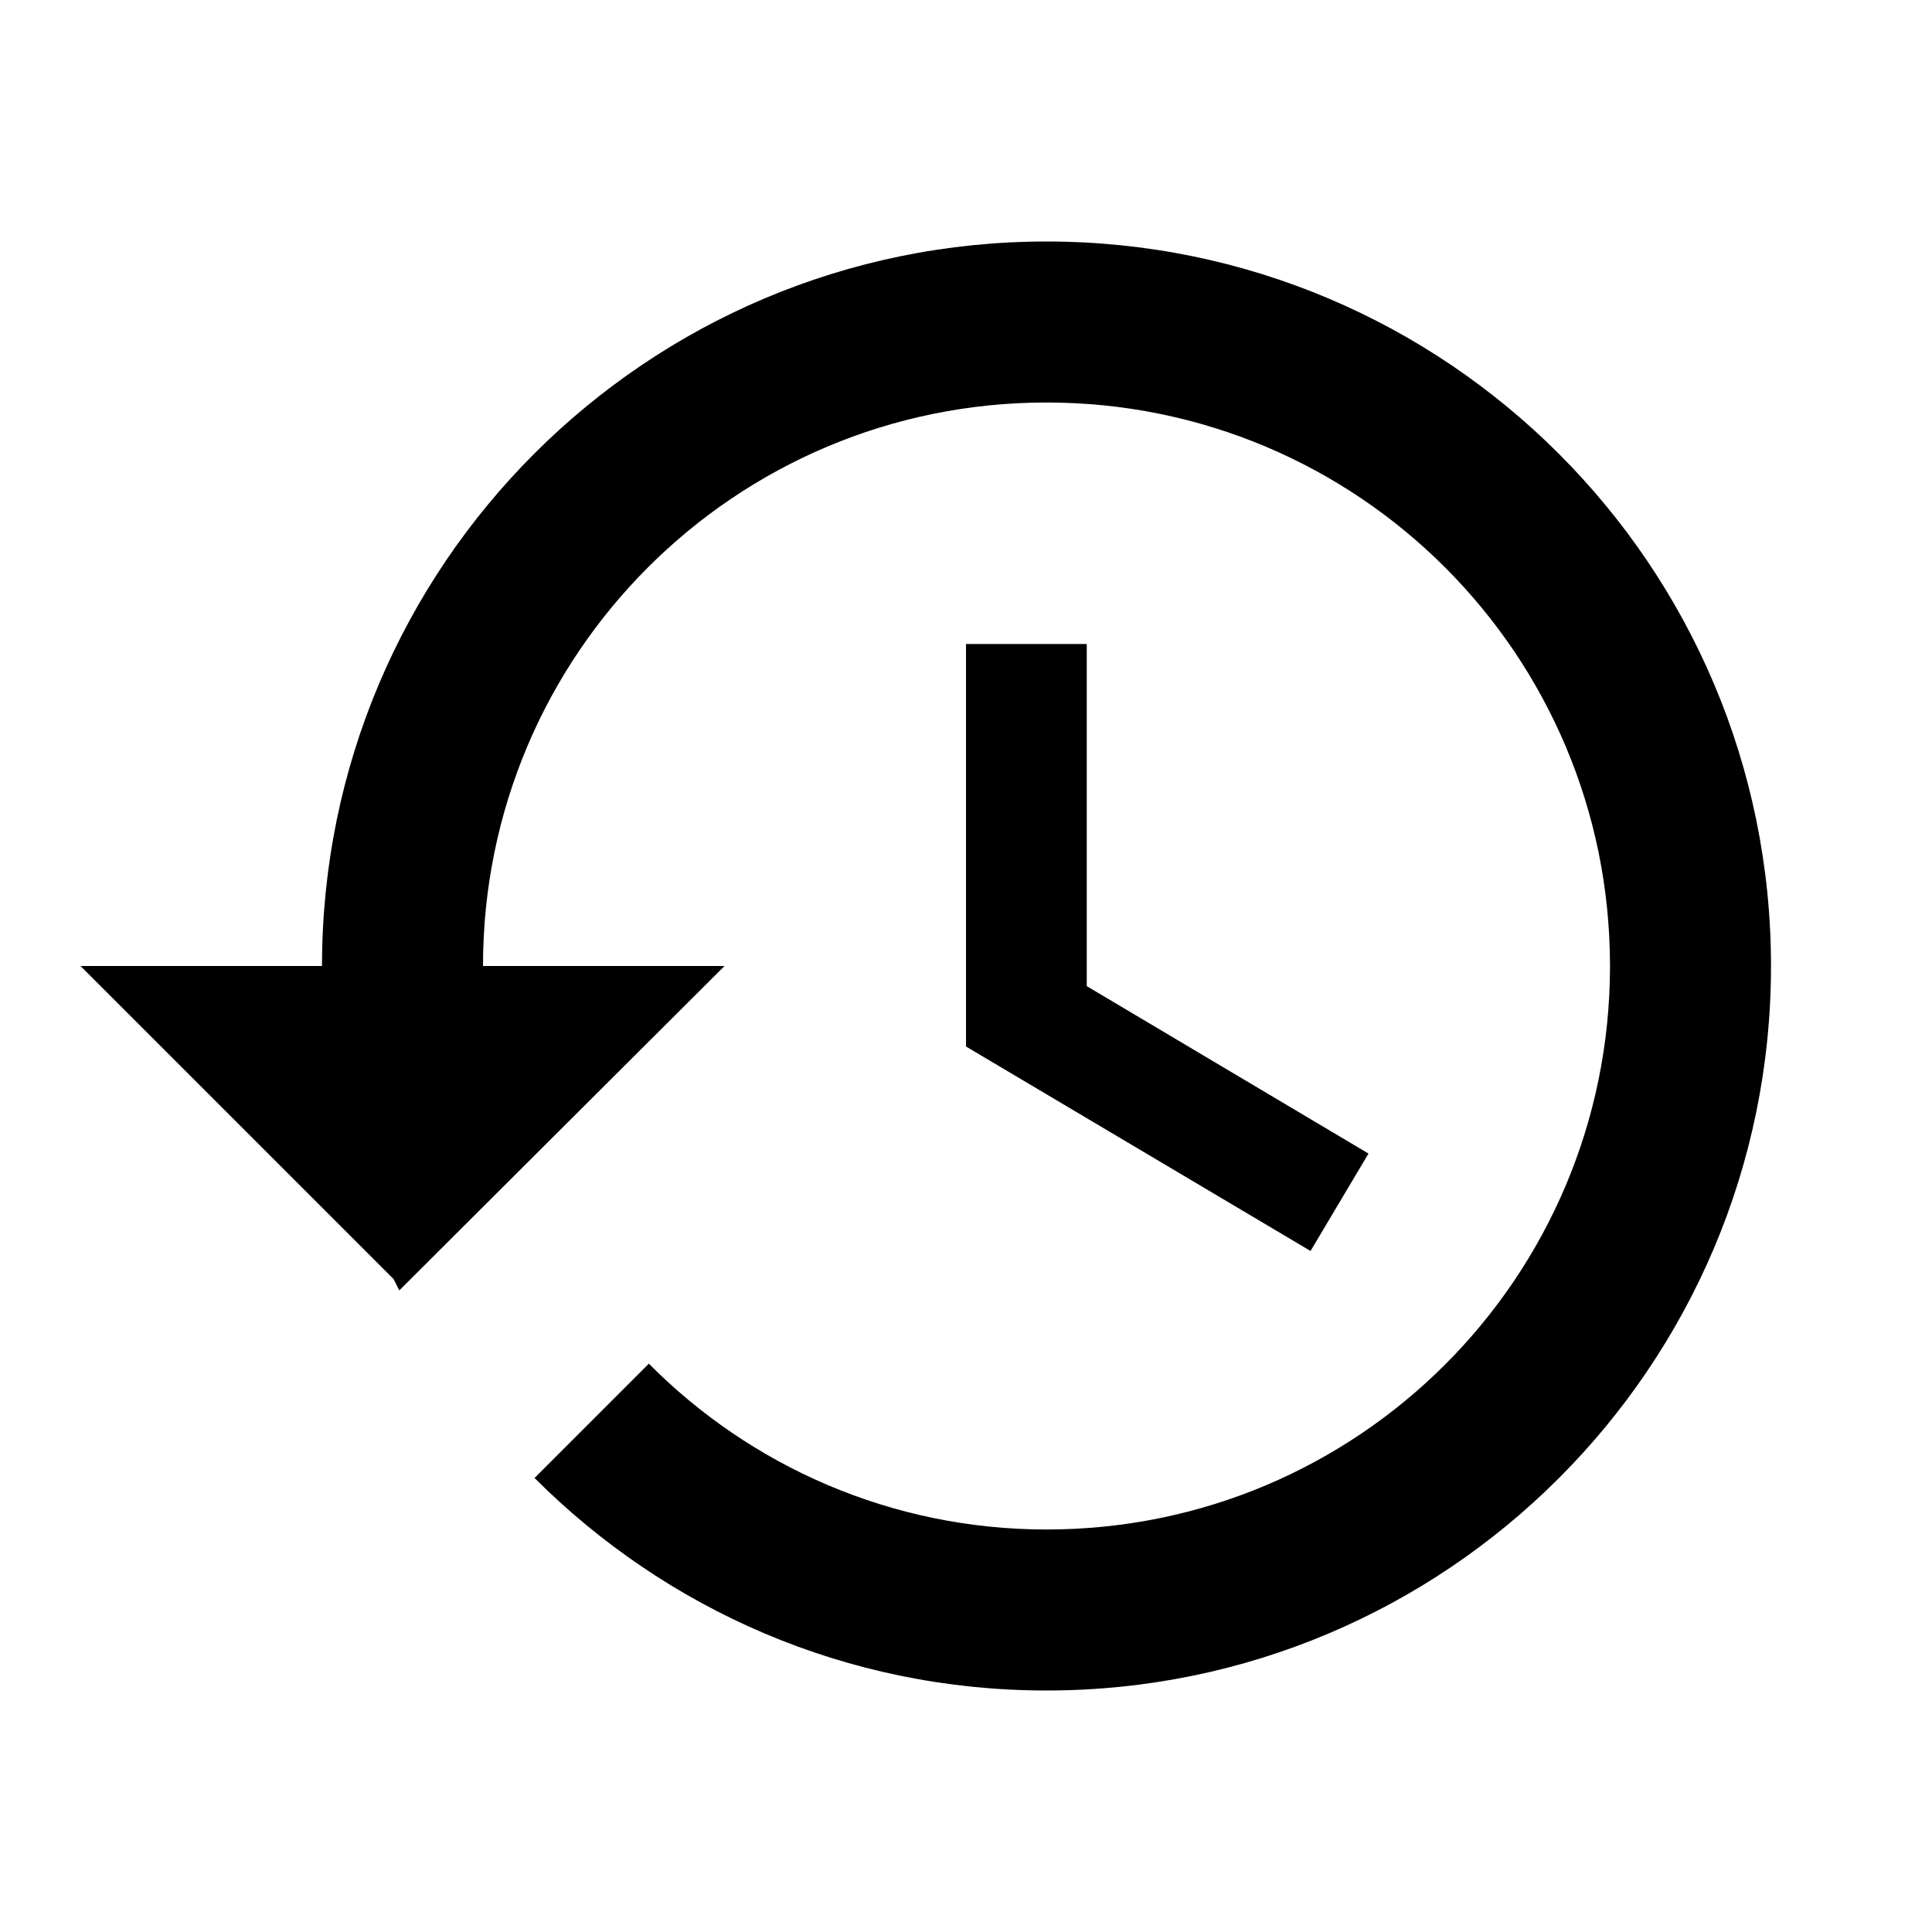
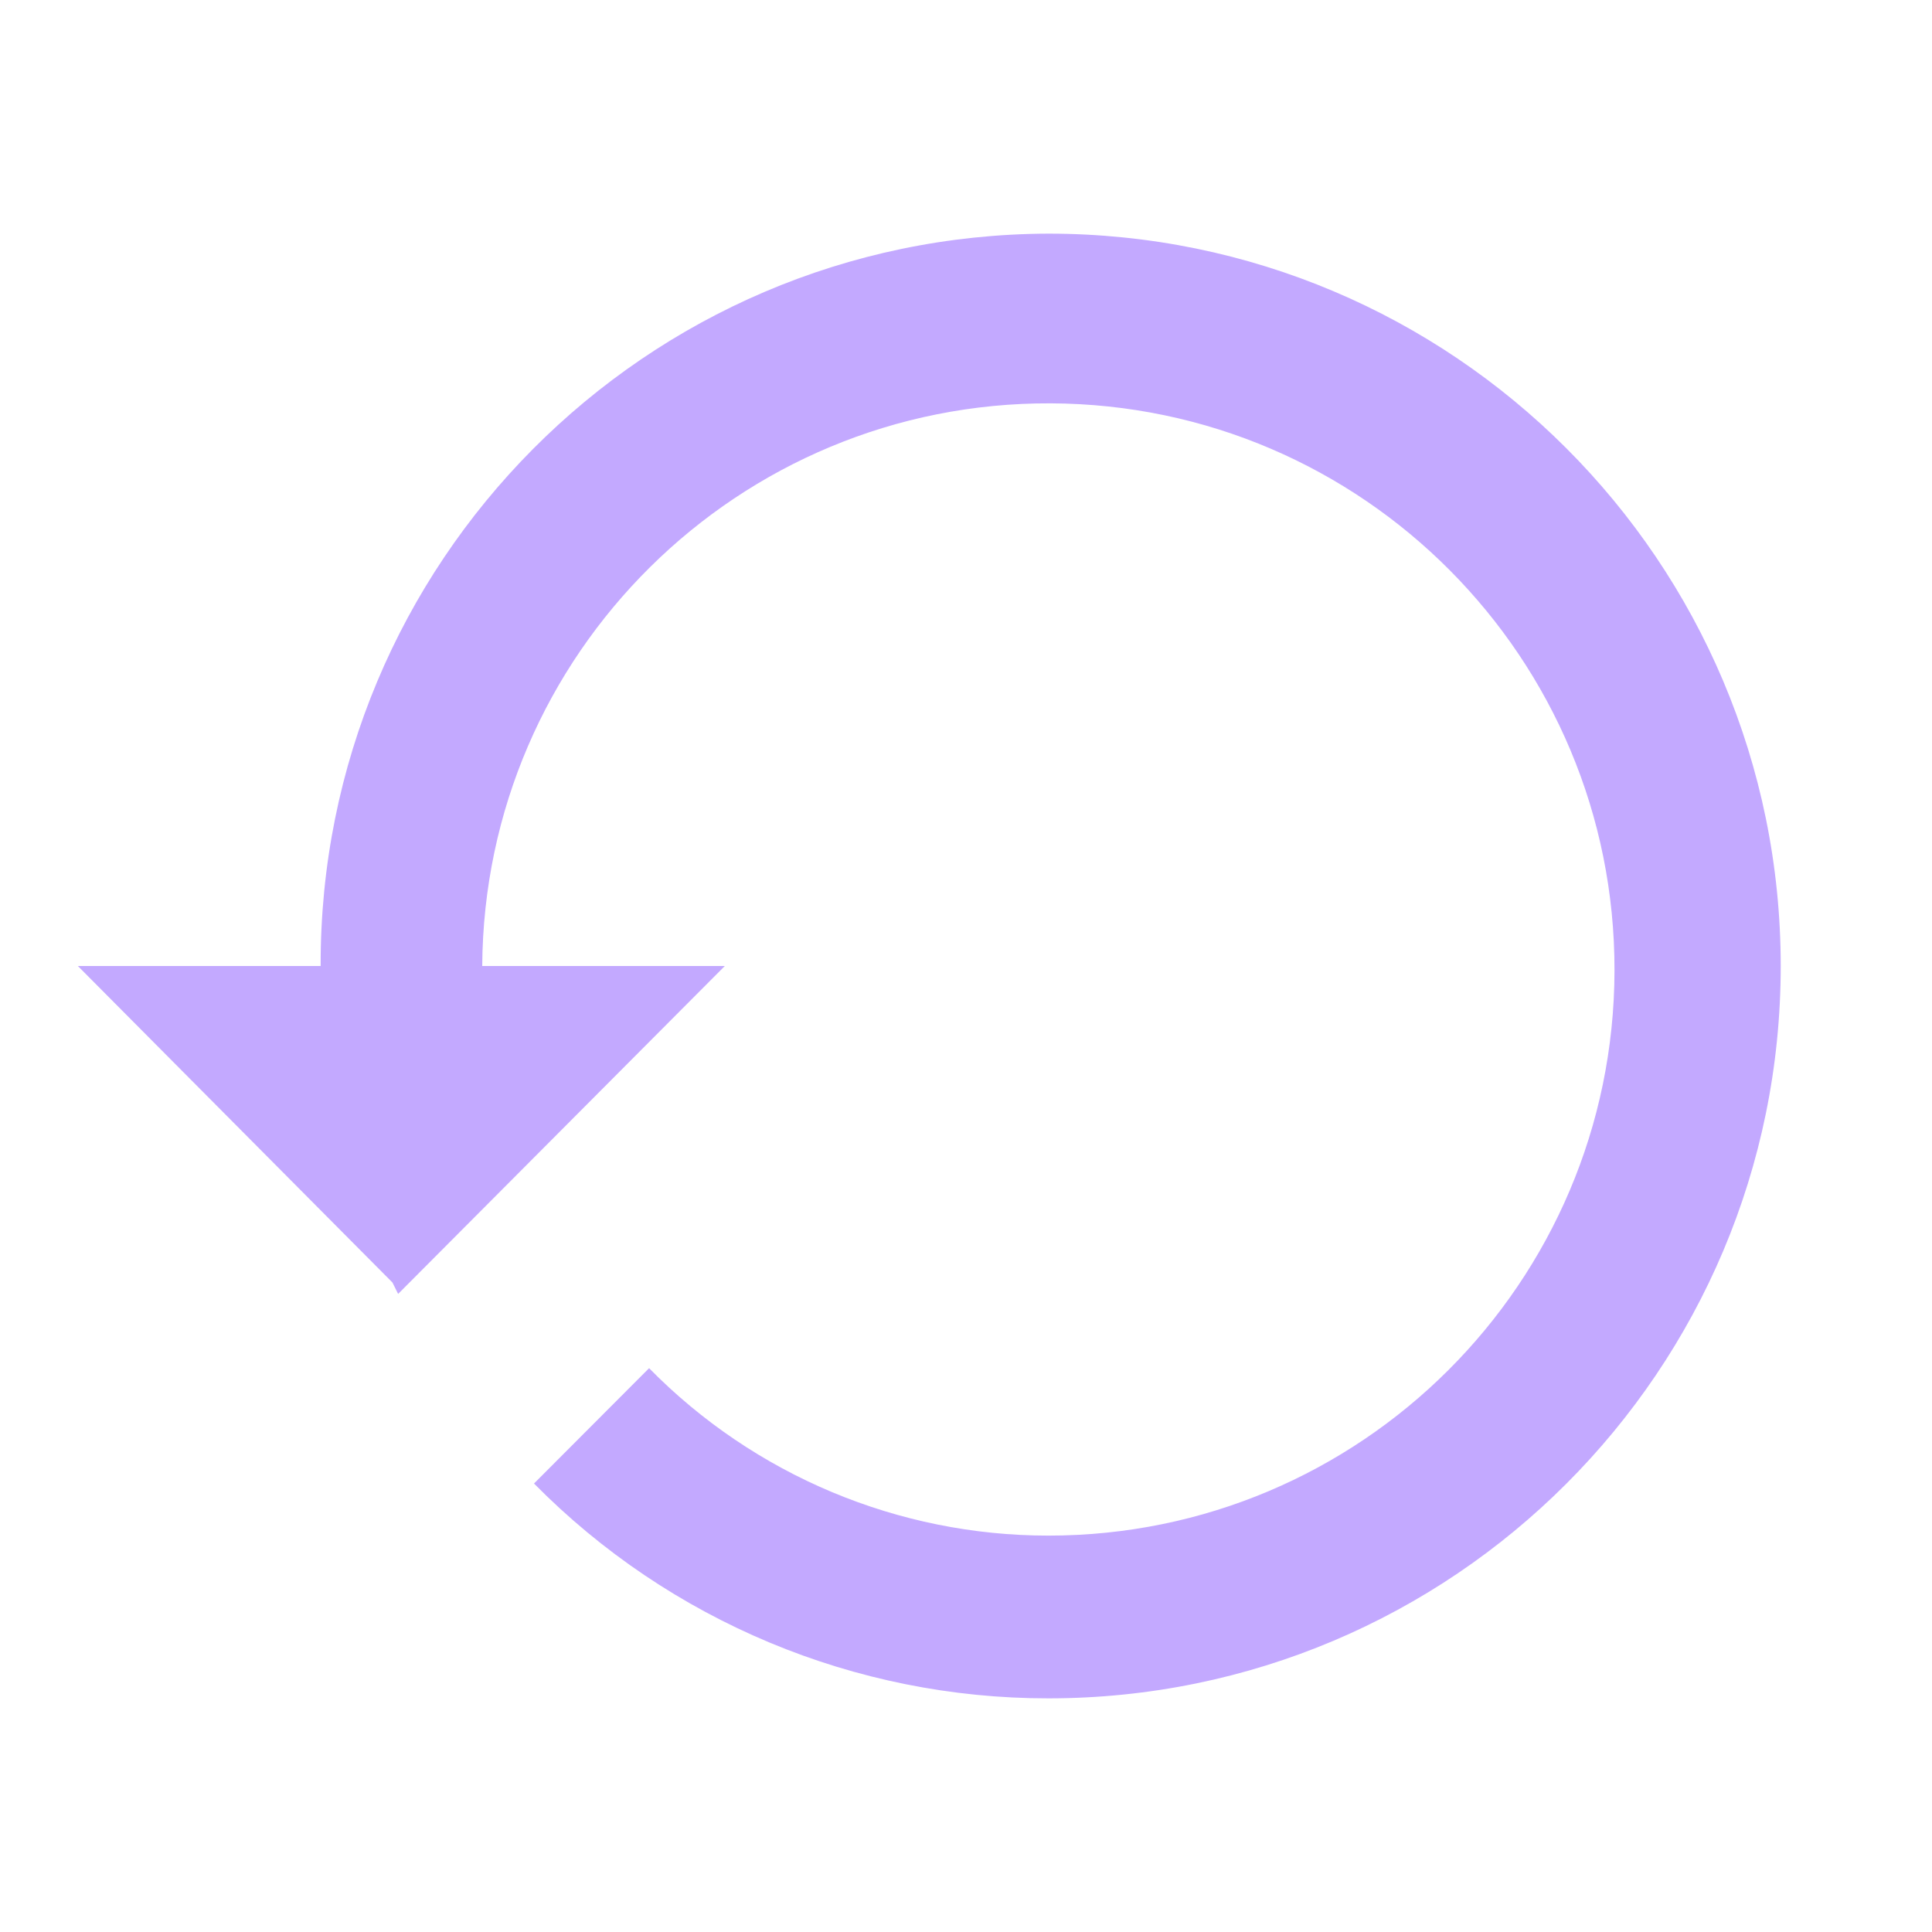
- <svg xmlns="http://www.w3.org/2000/svg" height="24px" viewBox="0 0 24 24" width="24px" fill="#000000">
-   <path d="M0 0h24v24H0z" fill="none" />
-   <path d="M13 3c-4.97 0-9 4.03-9 9H1l3.89 3.89.07.14L9 12H6c0-3.87 3.13-7 7-7s7 3.13 7 7-3.13 7-7 7c-1.93 0-3.68-.79-4.94-2.06l-1.42 1.42C8.27 19.99 10.51 21 13 21c4.97 0 9-4.03 9-9s-4.03-9-9-9zm-1 5v5l4.28 2.54.72-1.21-3.5-2.08V8H12z" />
+ <svg xmlns="http://www.w3.org/2000/svg" id="reset" width="30" height="30" viewBox="0 0 30 30">
+   <path id="Path_1" data-name="Path 1" d="M0,0H30V30H0Z" fill="none" />
+   <path id="Path_2" data-name="Path 2" d="M16.07,3a11.338,11.338,0,0,0-11.3,11.372H1l4.885,4.915.088.177,5.073-5.092H7.279a8.791,8.791,0,1,1,8.791,8.845,8.693,8.693,0,0,1-6.2-2.6L8.083,22.408a11.211,11.211,0,0,0,7.987,3.336A11.372,11.372,0,0,0,16.07,3Z" transform="translate(0.209 0.628)" fill="#c3a9ff" />
</svg>
